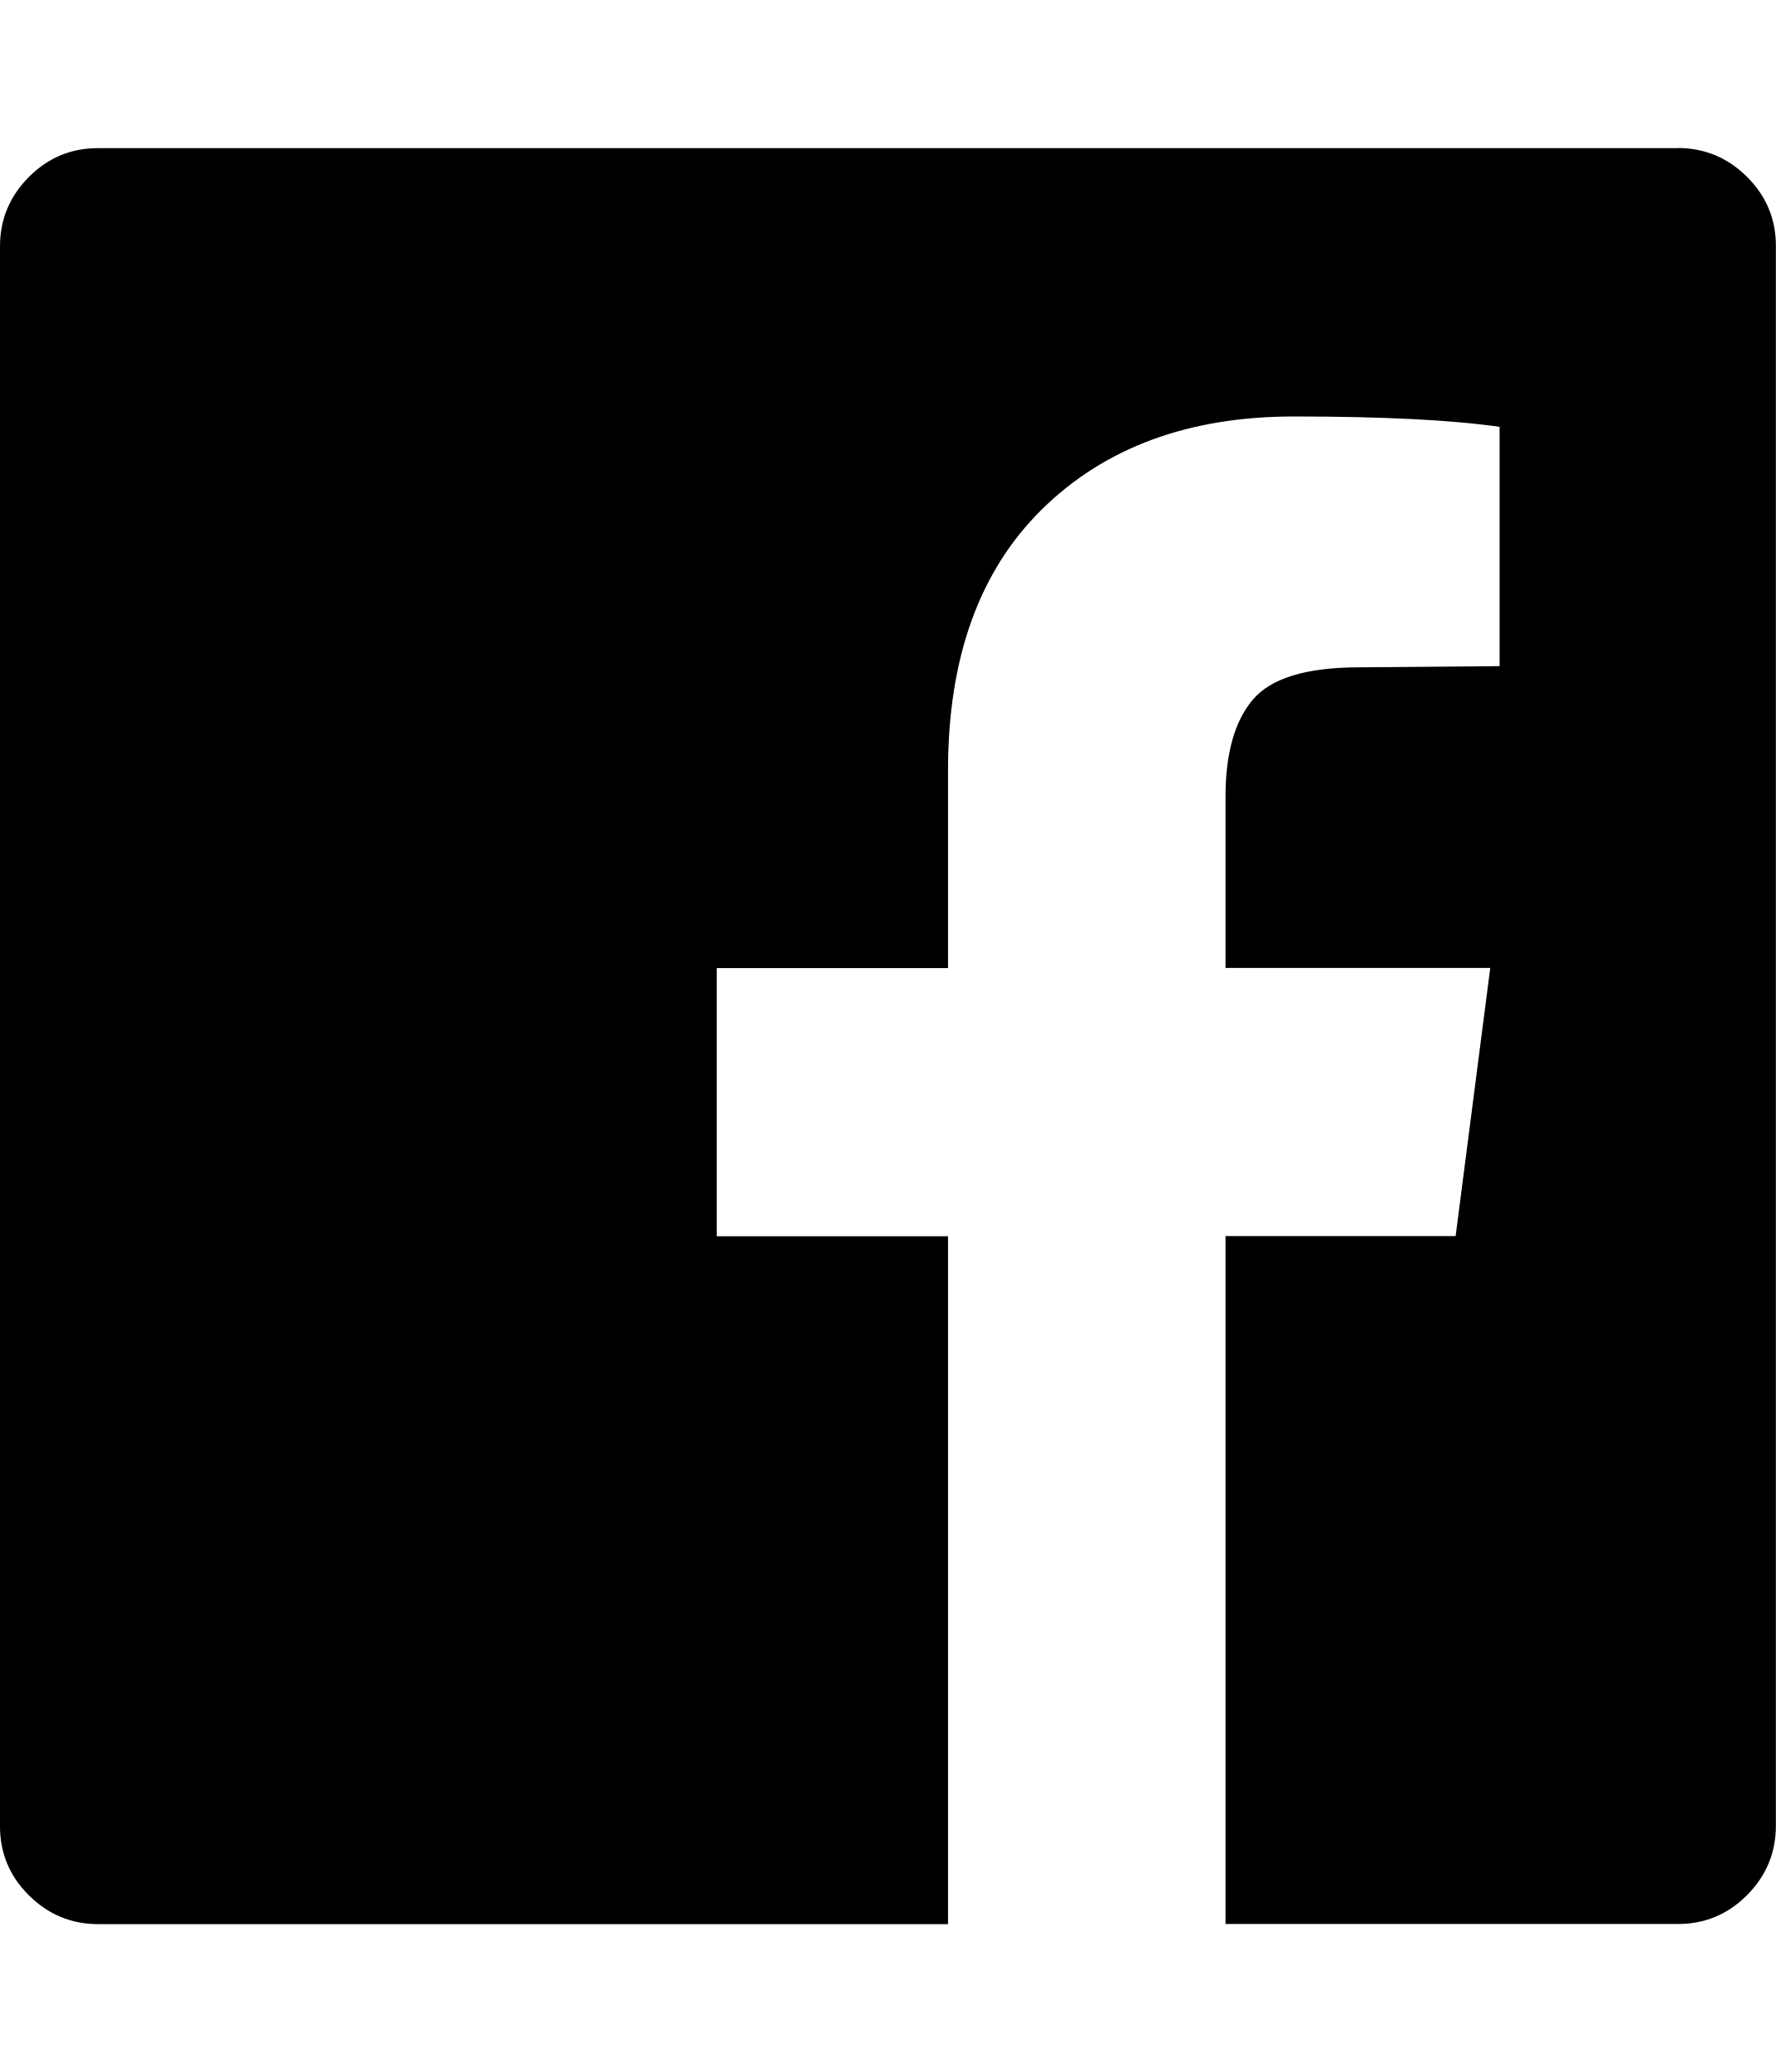
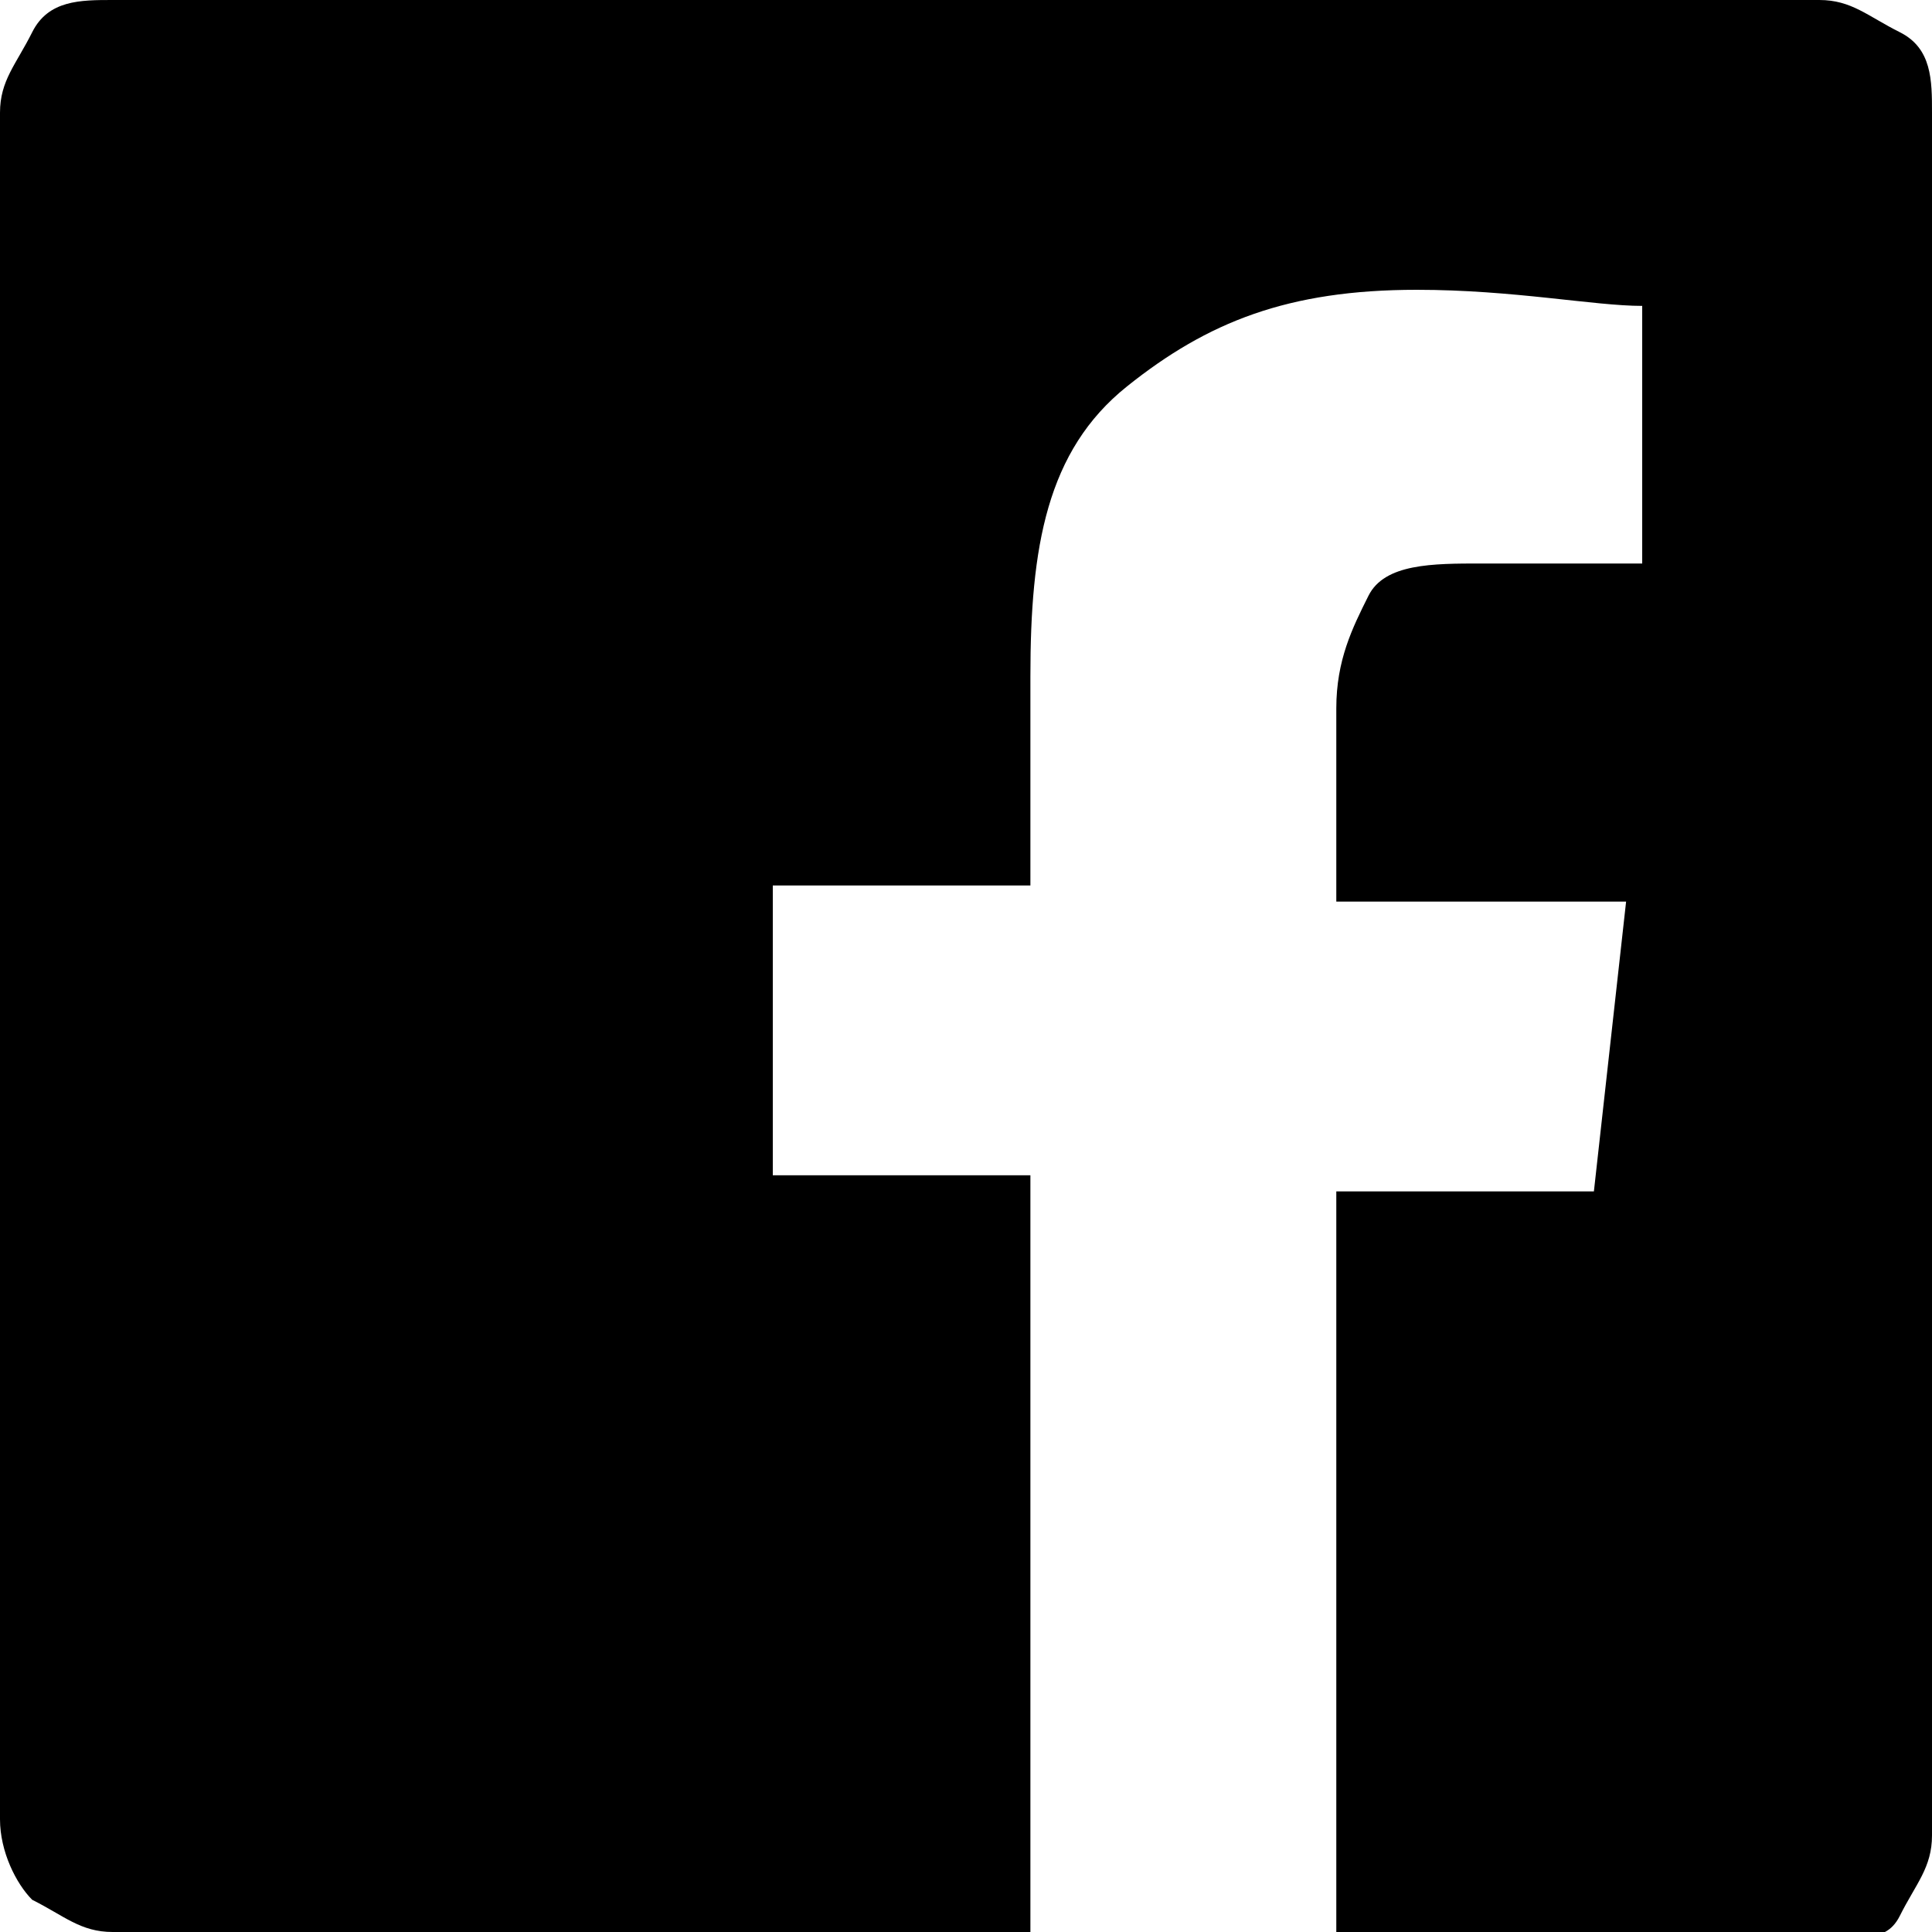
- <svg xmlns="http://www.w3.org/2000/svg" version="1.1" viewBox="0 0 12 14">
-   <path d="M11.336 1q0.273 0 0.469 0.195t0.195 0.469v10.672q0 0.273-0.195 0.469t-0.469 0.195h-3.055v-4.648h1.555l0.234-1.812h-1.789v-1.156q0-0.438 0.184-0.656t0.715-0.219l0.953-0.008v-1.617q-0.492-0.070-1.391-0.070-1.062 0-1.699 0.625t-0.637 1.766v1.336h-1.563v1.812h1.563v4.648h-5.742q-0.273 0-0.469-0.195t-0.195-0.469v-10.672q0-0.273 0.195-0.469t0.469-0.195h10.672z" />
+ <svg xmlns="http://www.w3.org/2000/svg" version="1.1" id="Layer_1" x="0px" y="0px" viewBox="0 0 12 12" style="enable-background:new 0 0 12 12;" xml:space="preserve">
+   <path d="M11.3,0c0.2,0,0.3,0.1,0.5,0.2S12,0.5,12,0.7v10.7c0,0.2-0.1,0.3-0.2,0.5S11.5,12,11.3,12H8.3V7.4h1.6l0.2-1.8H8.3V4.4  c0-0.3,0.1-0.5,0.2-0.7s0.4-0.2,0.7-0.2l1,0V1.9c-0.3,0-0.8-0.1-1.4-0.1C8,1.8,7.5,2,7,2.4s-0.6,1-0.6,1.8v1.3H4.8v1.8h1.6V12H0.7  c-0.2,0-0.3-0.1-0.5-0.2C0.1,11.7,0,11.5,0,11.3V0.7c0-0.2,0.1-0.3,0.2-0.5S0.5,0,0.7,0L11.3,0L11.3,0z" />
</svg>
